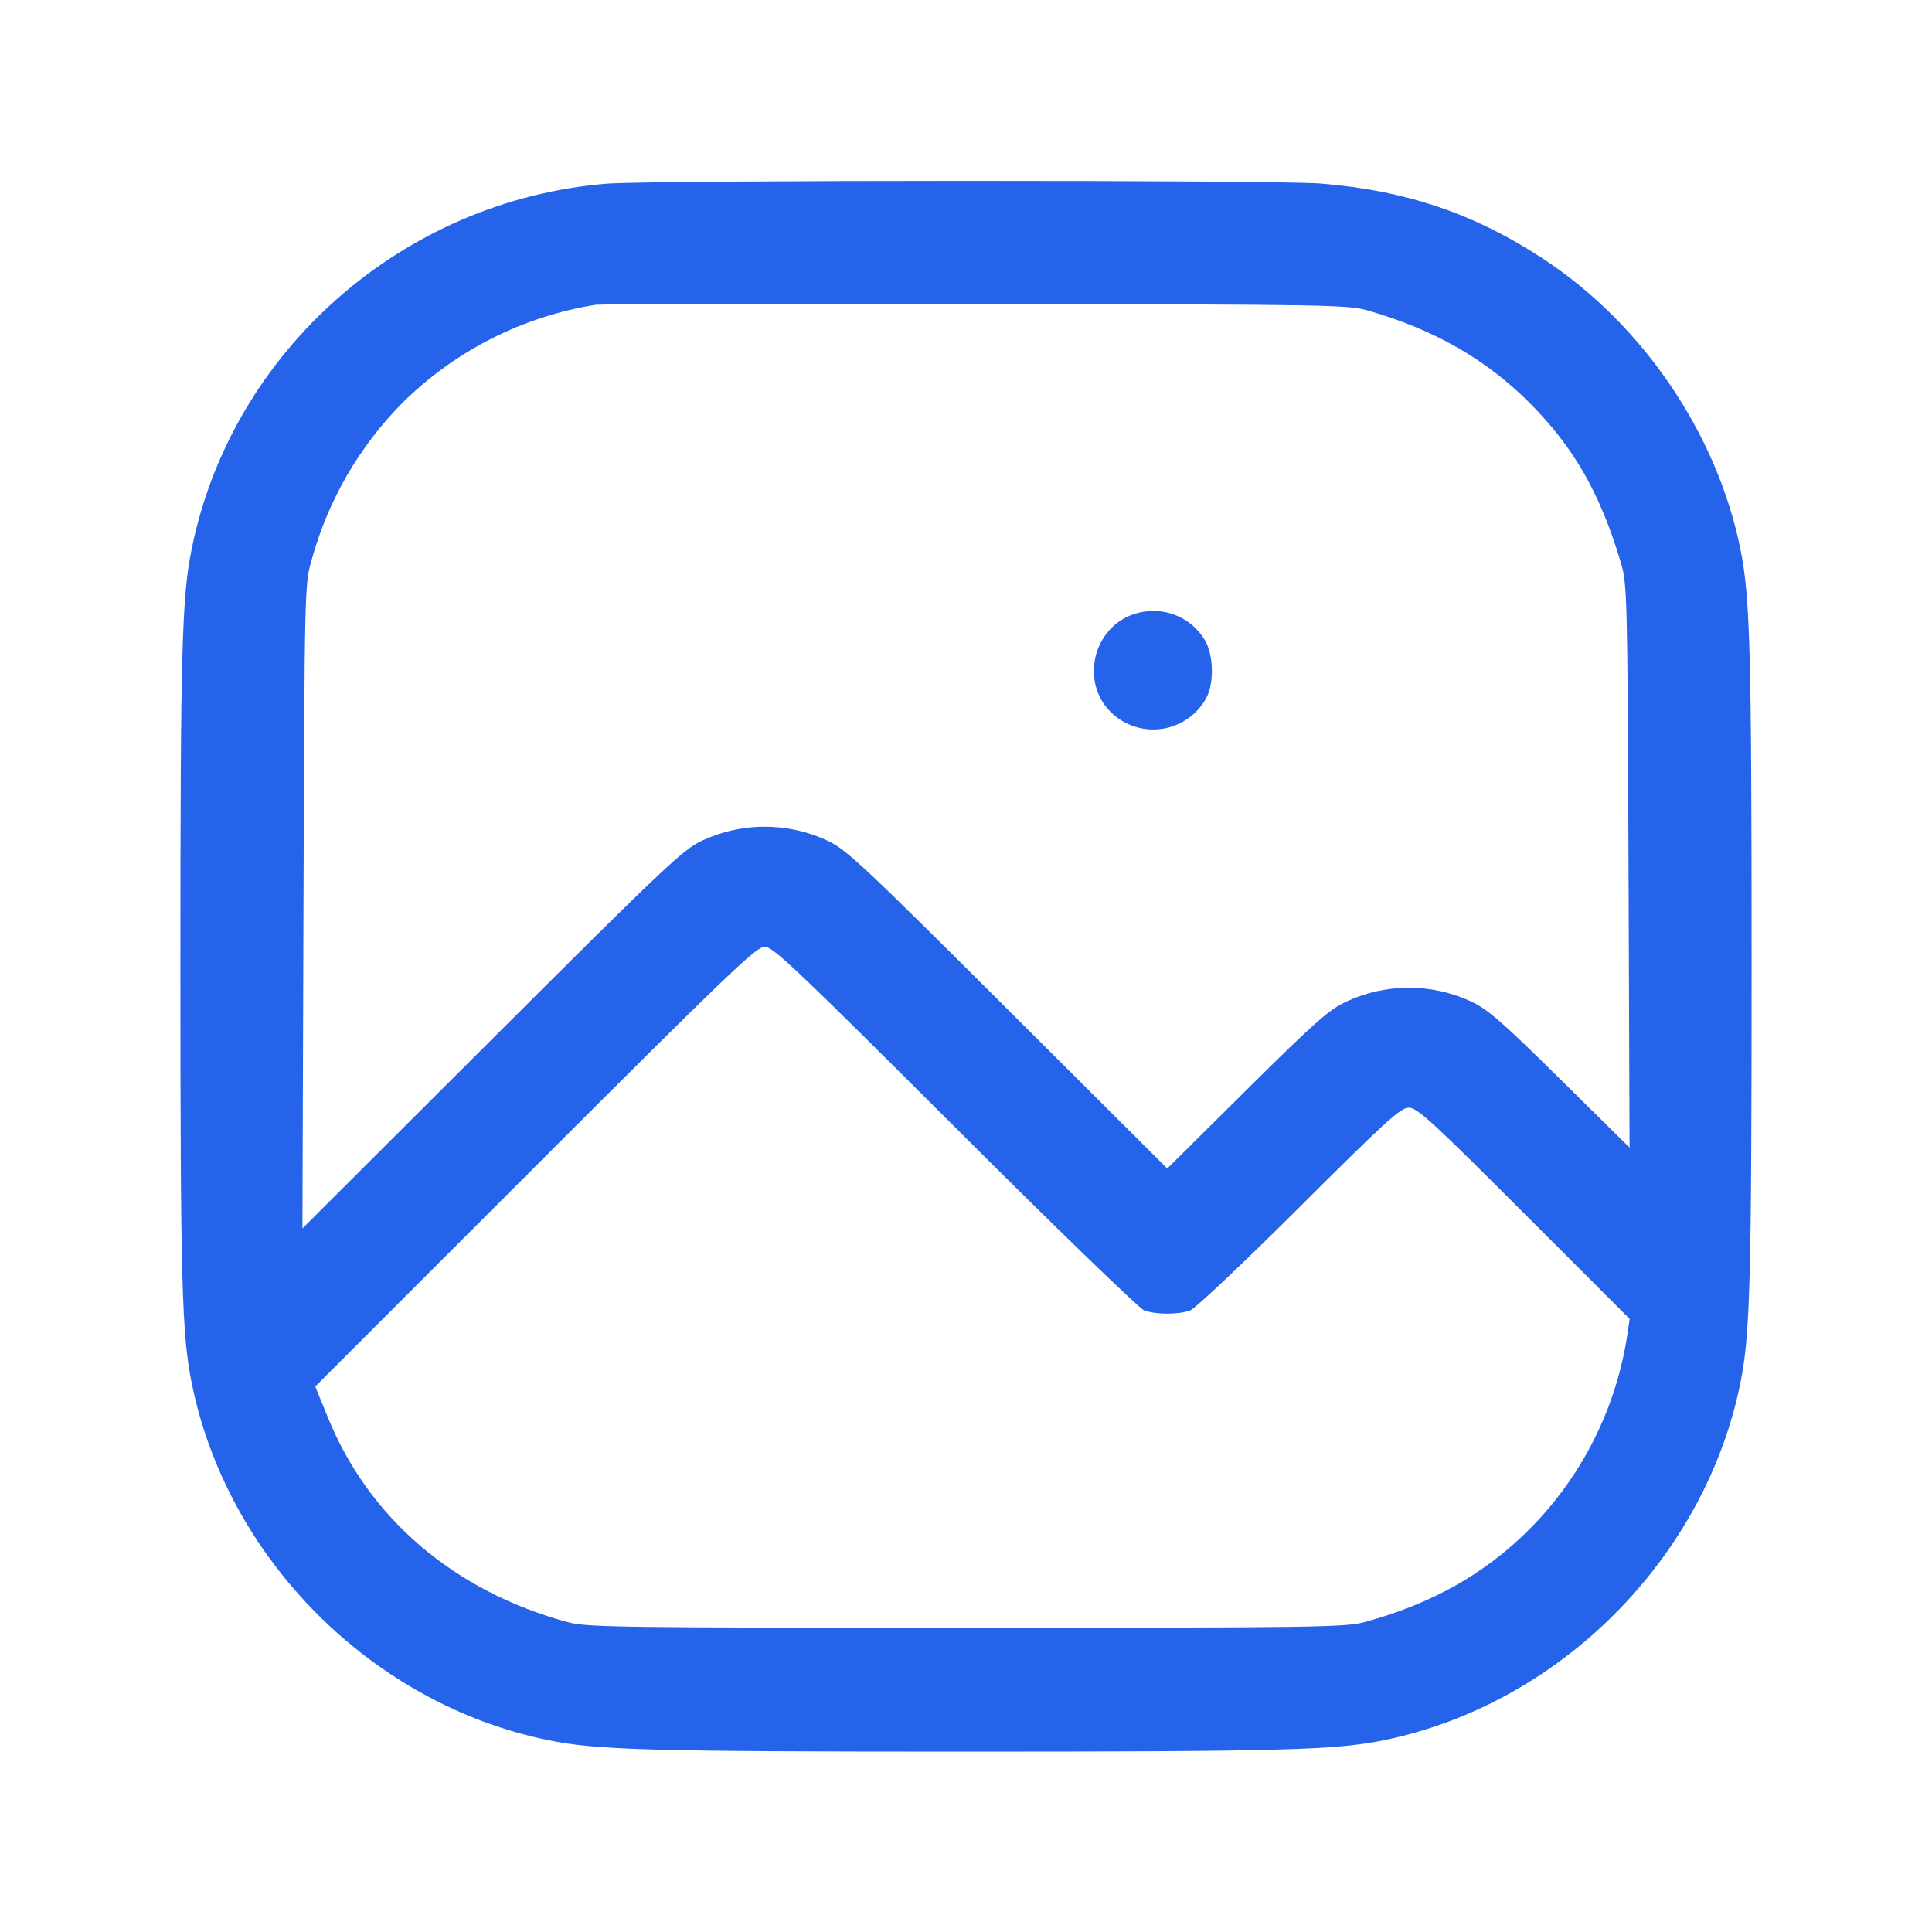
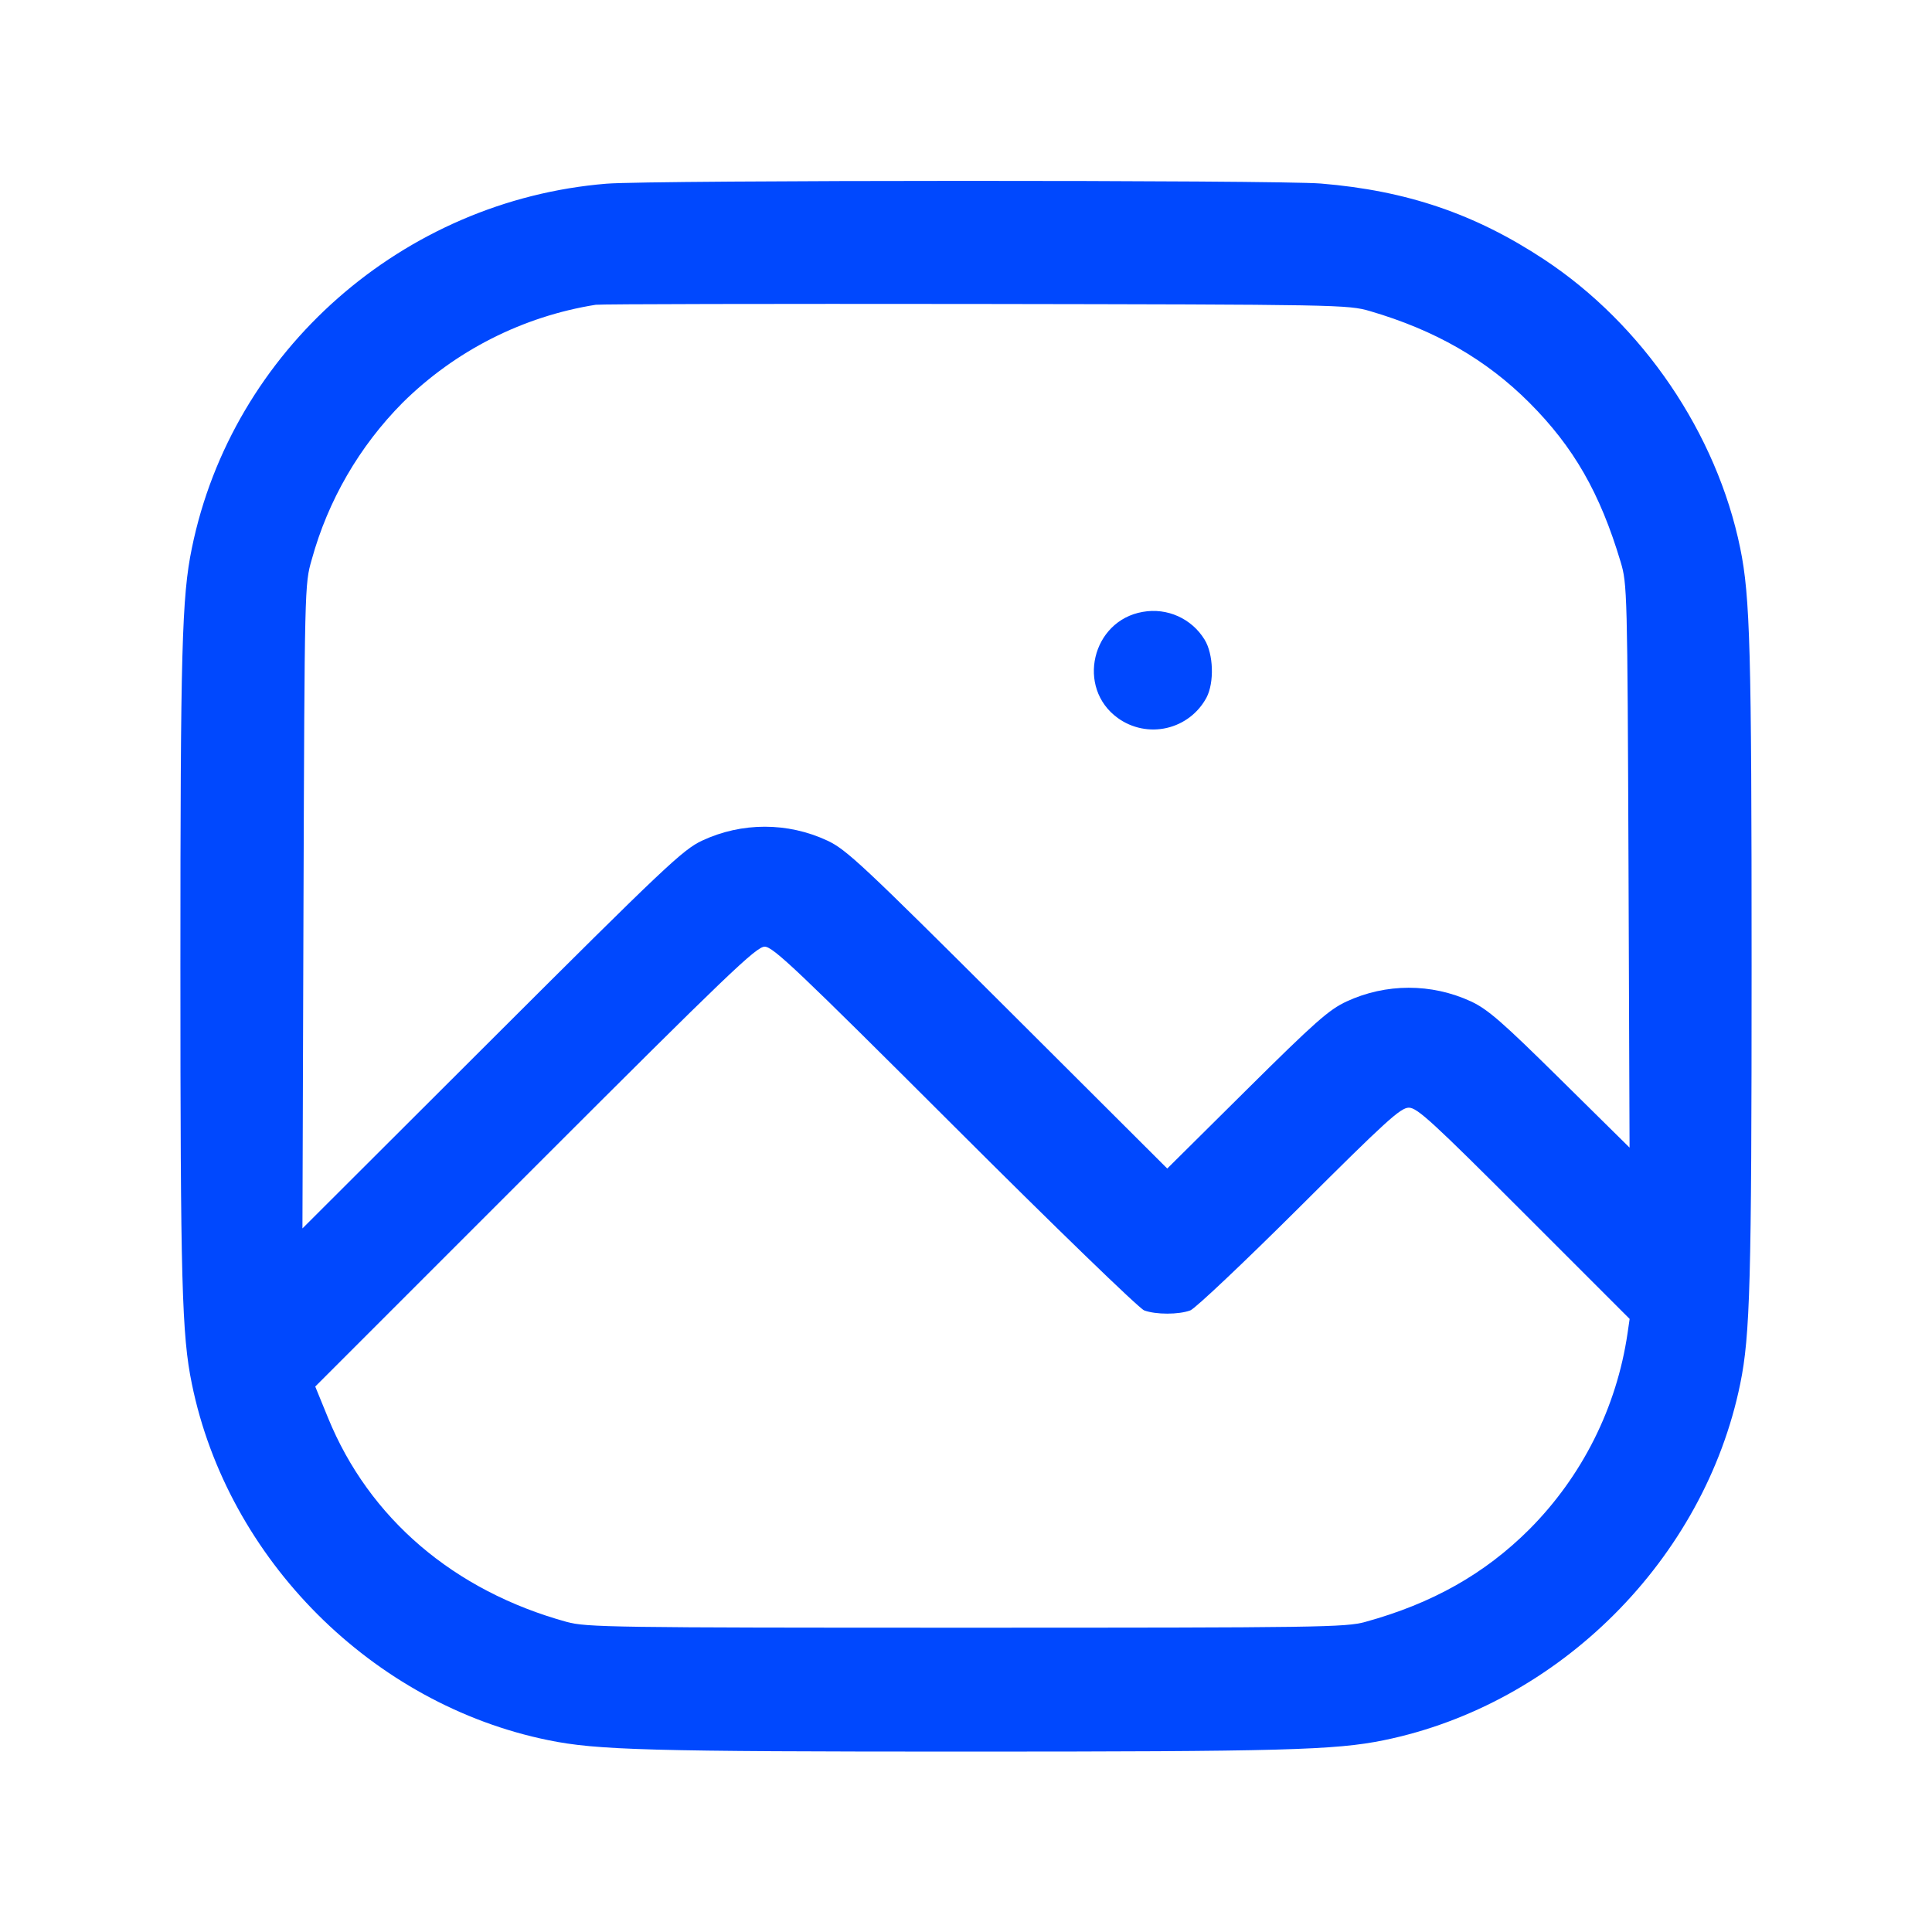
- <svg xmlns="http://www.w3.org/2000/svg" fill="#2563eb" viewBox="0 0 24 24">
+ <svg xmlns="http://www.w3.org/2000/svg" fill="#0048FE" viewBox="0 0 24 24">
  <path d="M7.533 2.282c-2.527.207-4.649 2.073-5.15 4.529-.124.602-.142 1.271-.142 5.189s.018 4.587.142 5.189c.445 2.183 2.245 3.983 4.428 4.428.602.124 1.271.142 5.189.142s4.587-.018 5.189-.141c2.179-.445 3.984-2.25 4.429-4.429.123-.602.141-1.271.141-5.189s-.018-4.587-.141-5.189c-.292-1.427-1.211-2.78-2.438-3.589-.858-.566-1.705-.854-2.771-.942-.546-.045-8.323-.044-8.876.002m9.487 1.583c.808.237 1.442.601 1.978 1.137.551.552.878 1.122 1.134 1.978.082.273.084.362.098 3.778l.013 3.498-.86-.849c-.723-.714-.9-.869-1.112-.968a1.84 1.84 0 0 0-1.544.002c-.218.101-.394.257-1.24 1.096l-.987.979-1.981-1.976c-1.799-1.794-2.005-1.987-2.24-2.097a1.838 1.838 0 0 0-1.558 0c-.238.112-.459.32-2.612 2.469L3.757 15.26l.013-4c.014-3.987.014-4.001.102-4.307a4.441 4.441 0 0 1 1.13-1.951A4.397 4.397 0 0 1 7.4 3.786c.055-.009 2.179-.013 4.72-.01 4.531.007 4.625.009 4.9.089m-2.824 3.736c-.633.109-.829.943-.311 1.318a.751.751 0 0 0 1.103-.254c.098-.188.086-.541-.024-.719a.745.745 0 0 0-.768-.345m-2.337 6.397c1.232 1.231 2.292 2.257 2.354 2.28.144.054.43.054.574 0 .062-.024.671-.6 1.354-1.28 1.073-1.07 1.257-1.238 1.36-1.238.104 0 .295.175 1.431 1.312l1.312 1.312-.026.178a4.346 4.346 0 0 1-1.22 2.436c-.554.553-1.206.921-2.038 1.15-.243.067-.568.072-4.96.072s-4.717-.005-4.96-.072c-1.402-.386-2.455-1.286-2.965-2.535l-.159-.389 2.732-2.732c2.391-2.391 2.747-2.732 2.851-2.732.104 0 .404.285 2.36 2.238" fill-rule="evenodd" />
</svg>
